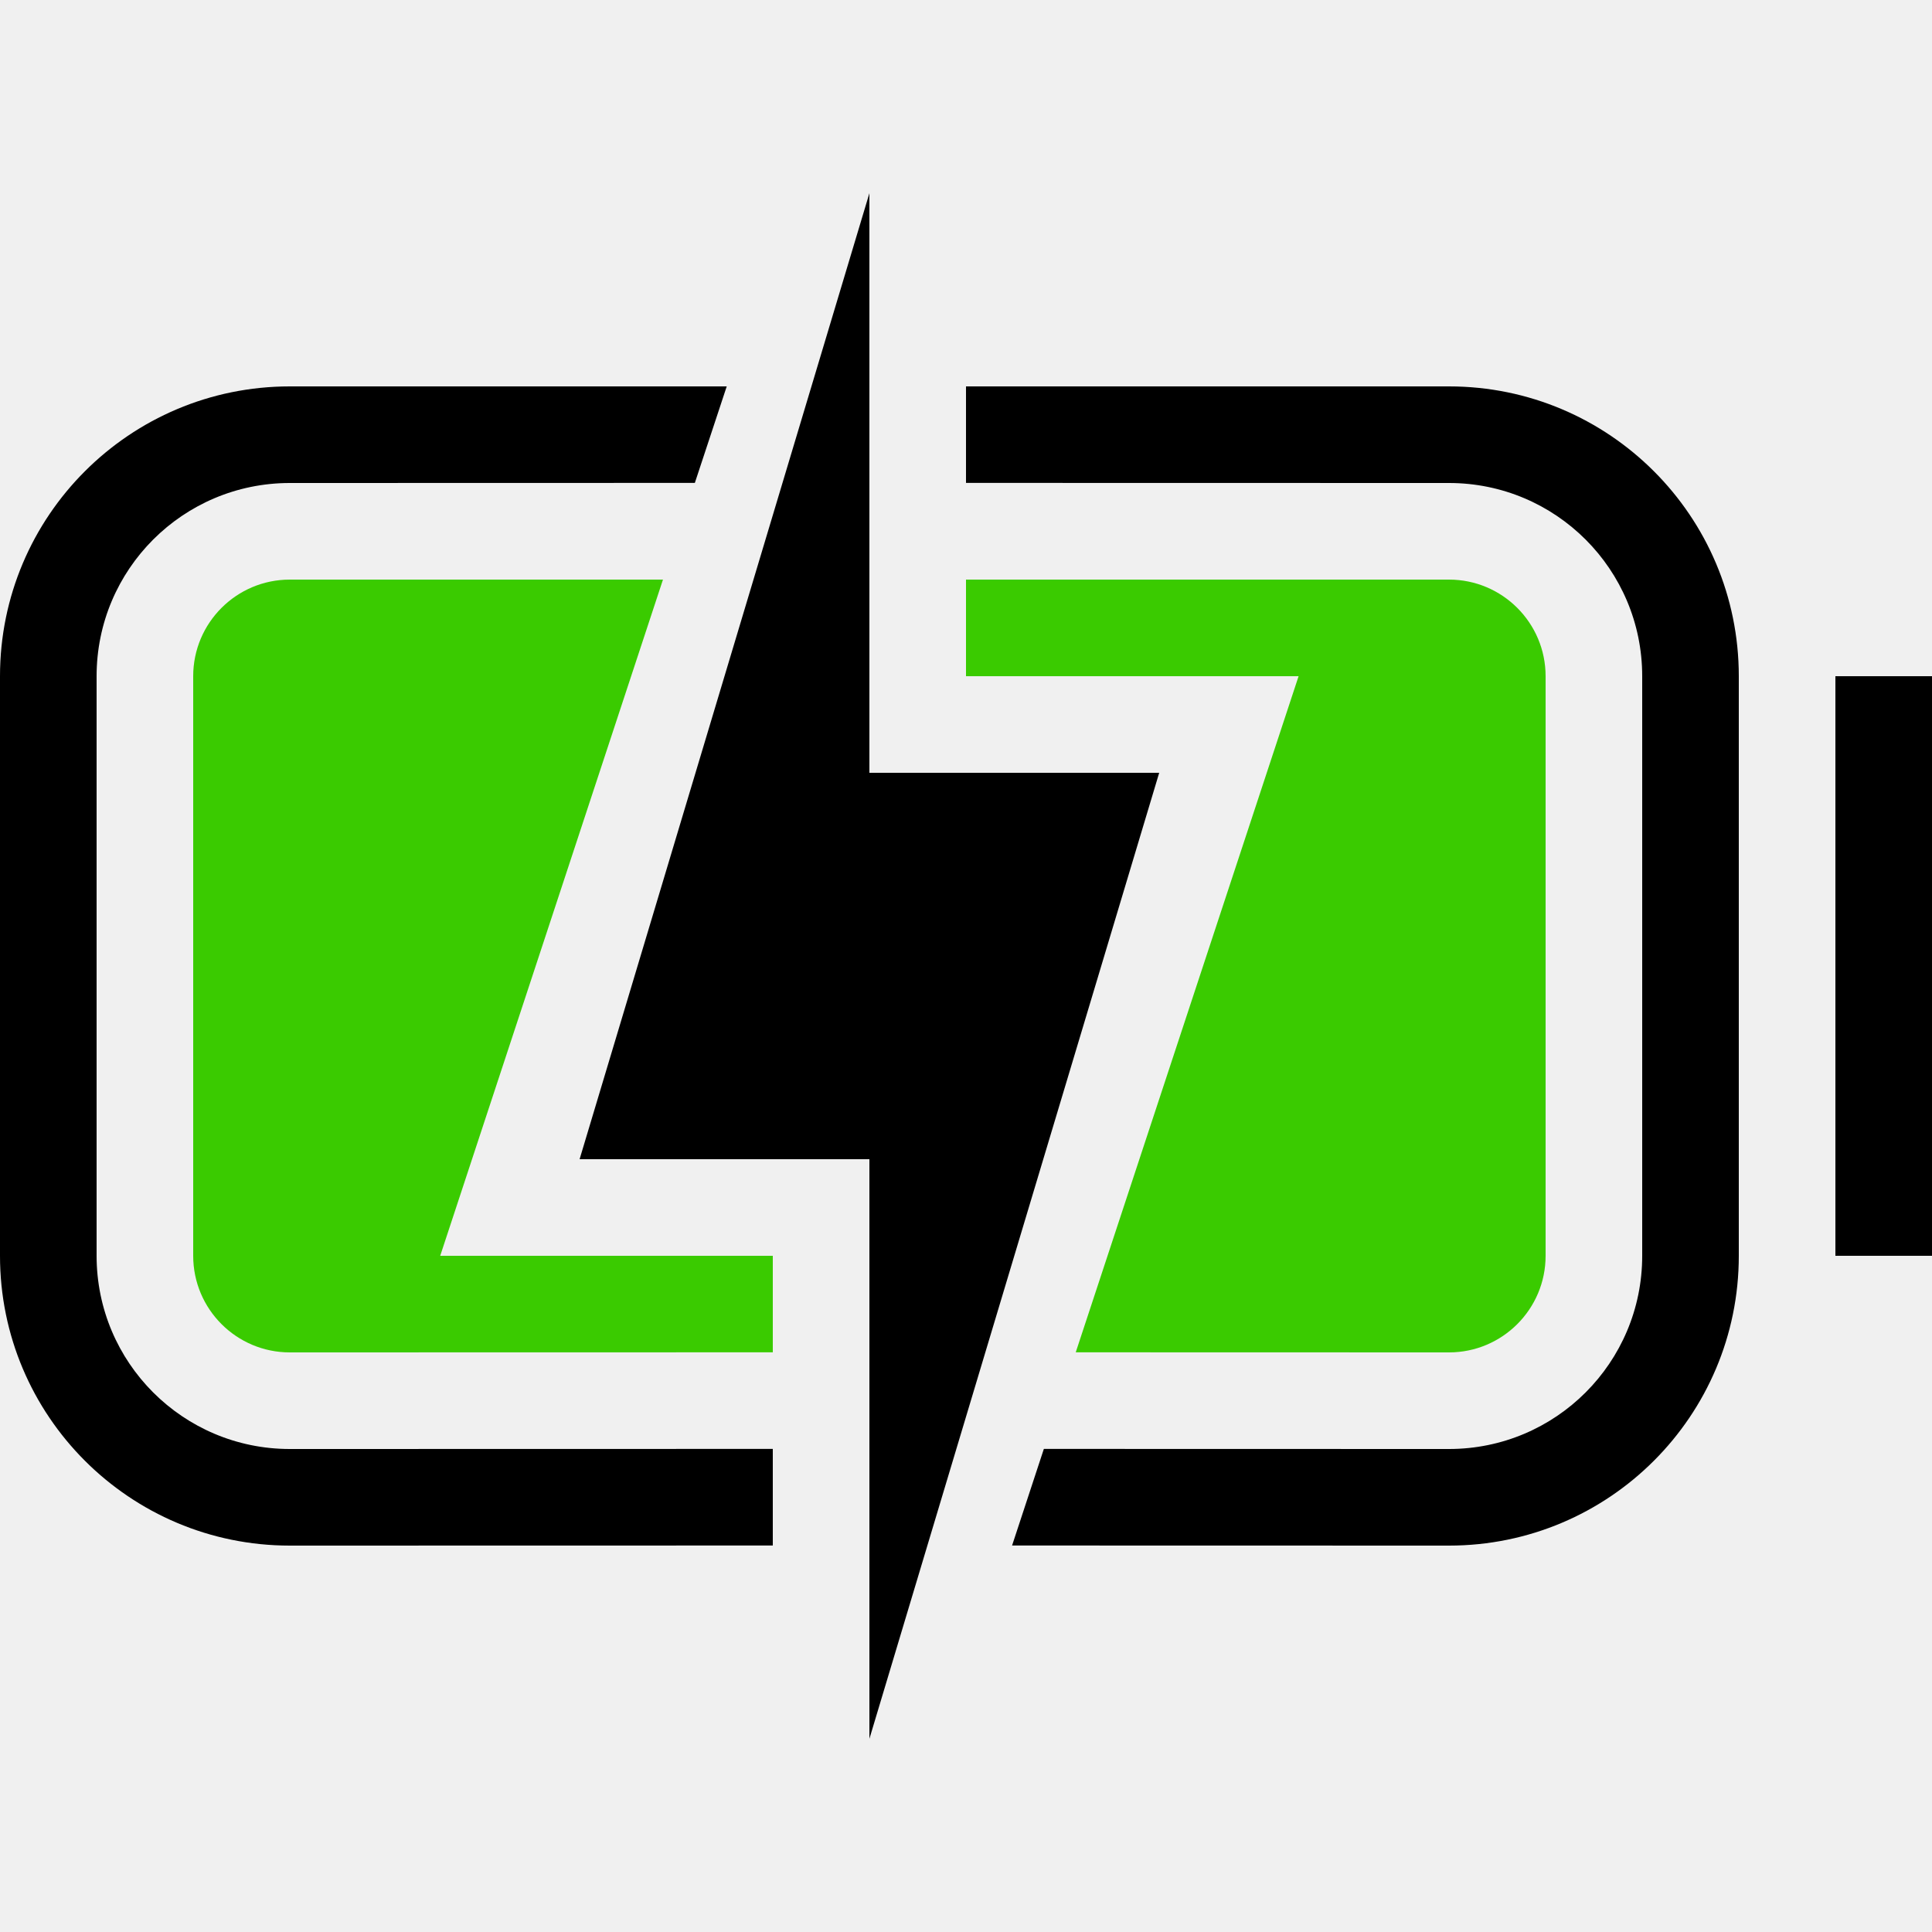
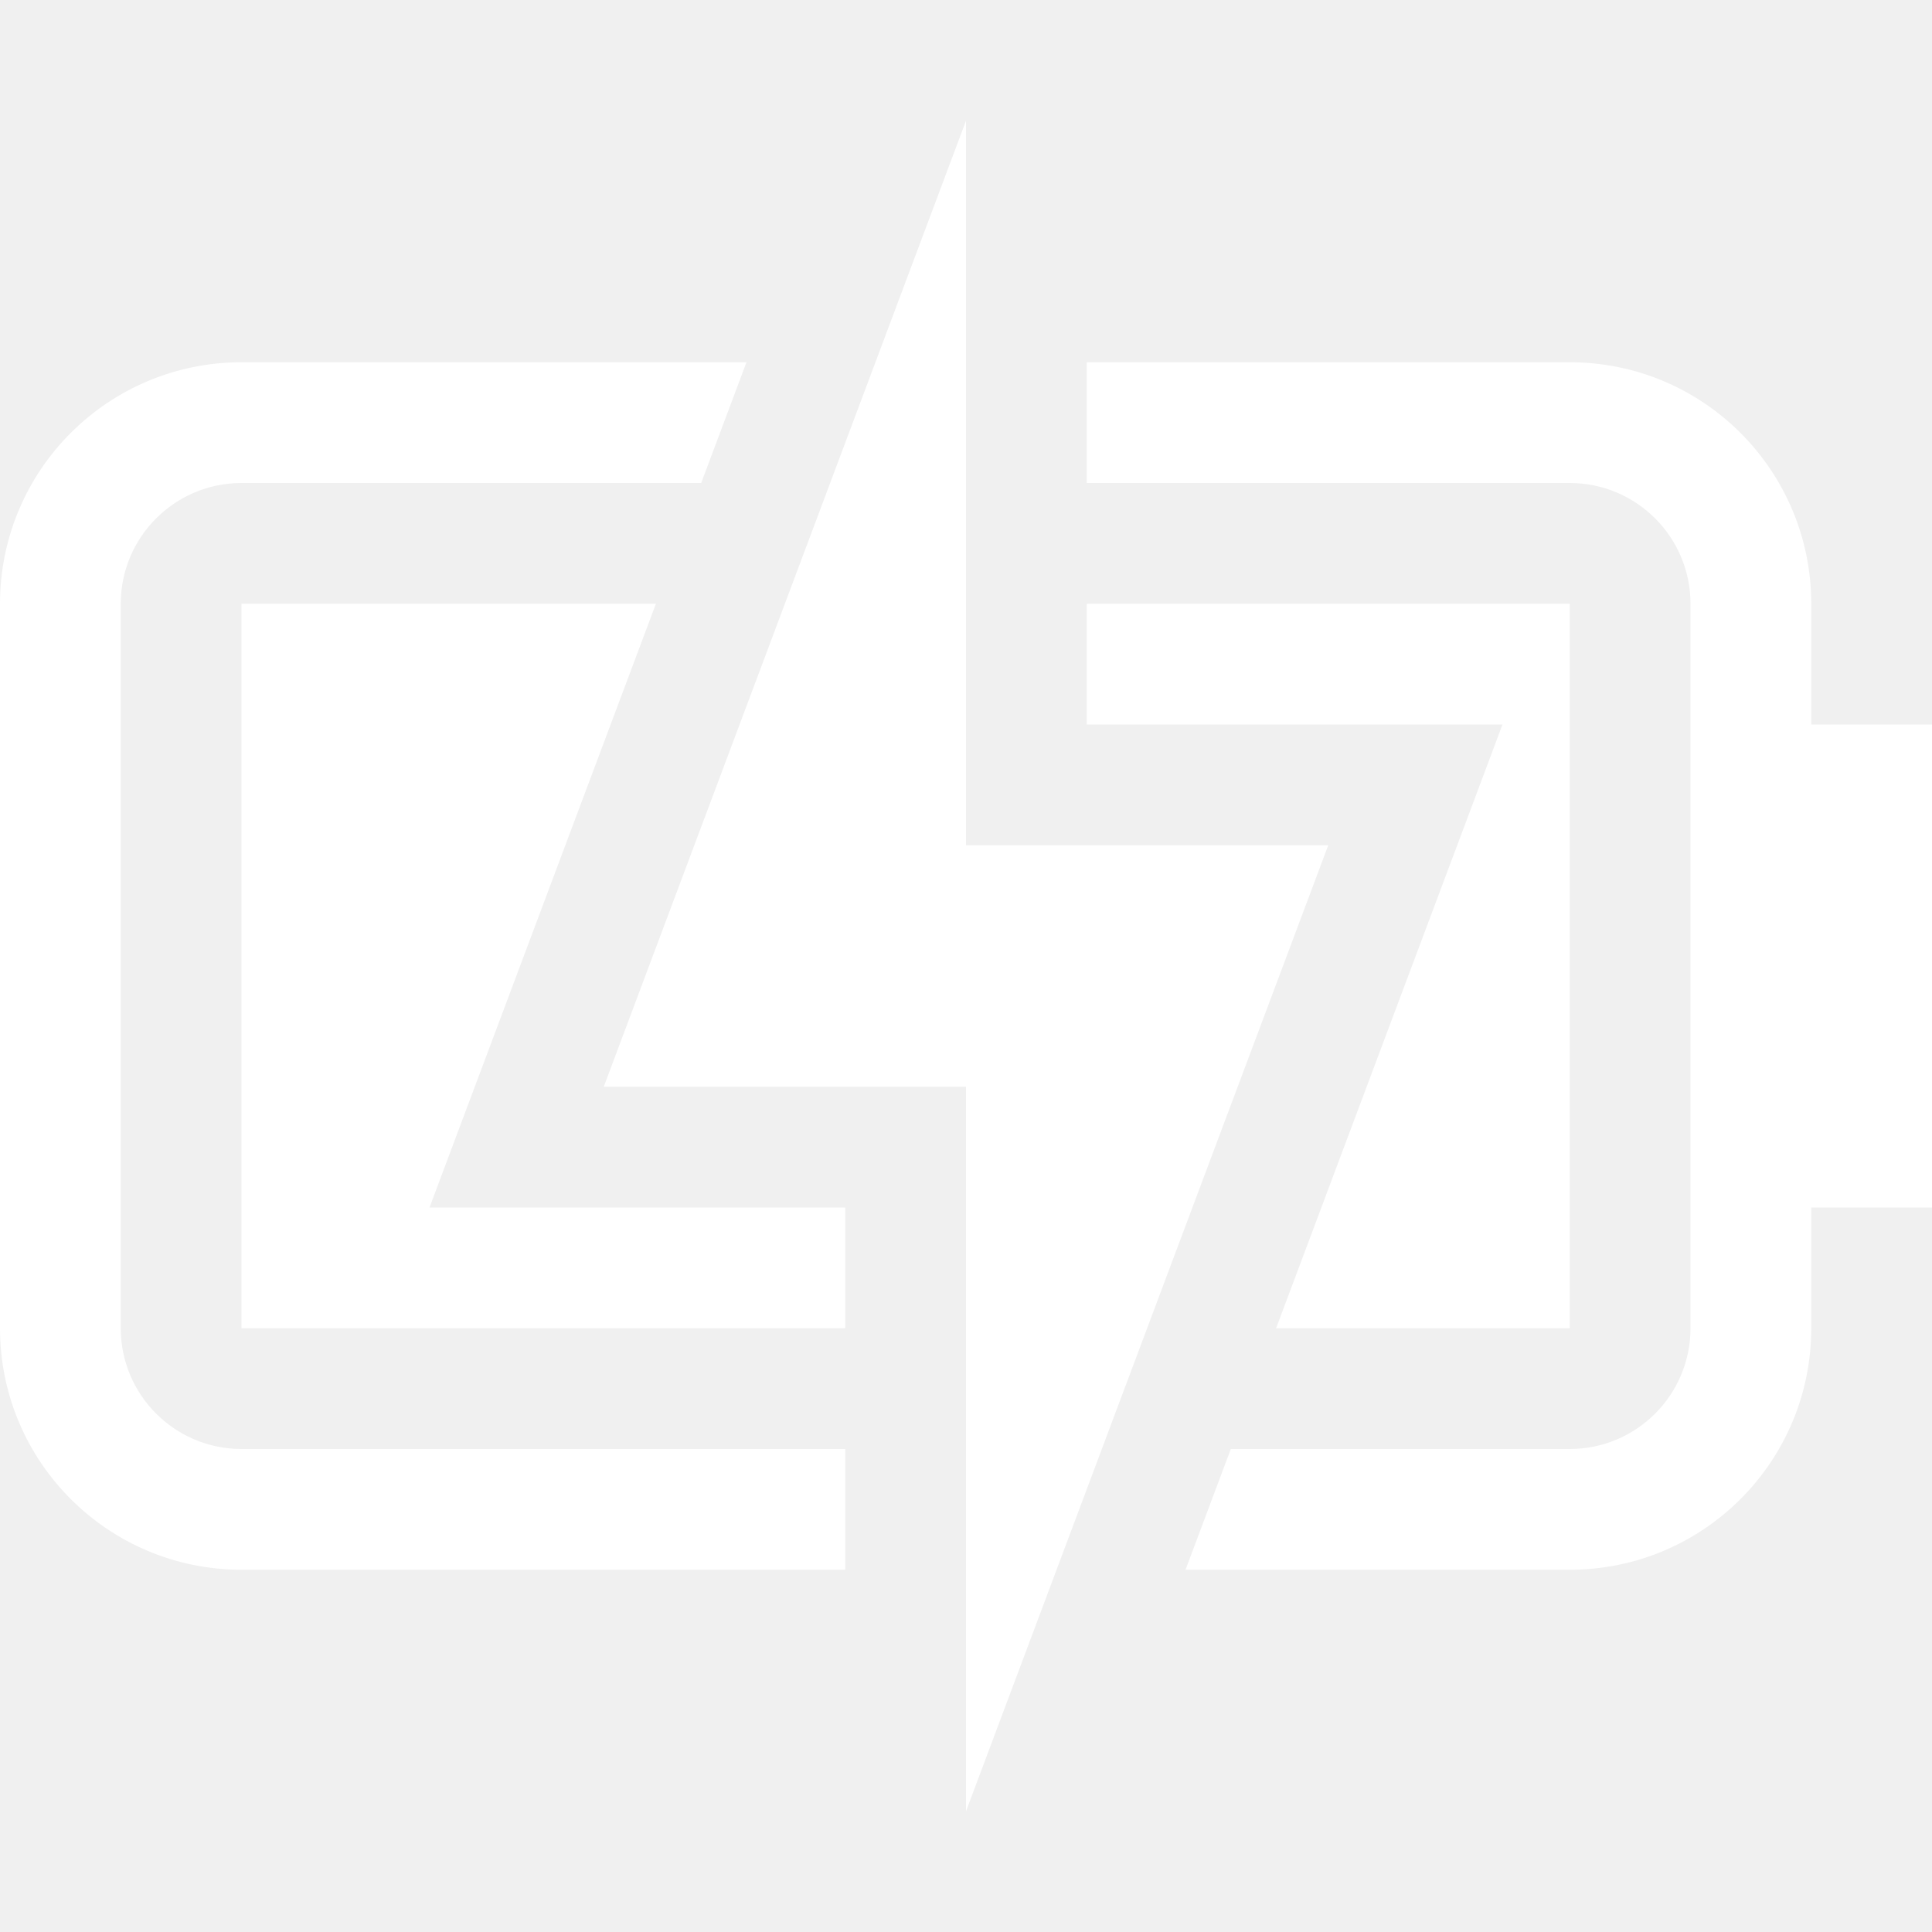
- <svg xmlns="http://www.w3.org/2000/svg" width="20" height="20" viewBox="0 0 20 20">
-   <g fill="none" fill-rule="evenodd" transform="translate(0 2)">
-     <path fill="#3ACB00" d="M4.863,0 L2.557,7 L6,7 L6,7.999 L1,8 C0.448,8 6.76353751e-17,7.552 0,7 L0,1 C-6.76353751e-17,0.448 0.448,-1.86416015e-13 1,-1.86517468e-13 L4.863,0 Z M13,-1.86517468e-13 C13.552,-1.86618921e-13 14,0.448 14,1 L14,7 C14,7.552 13.552,8 13,8 L9.136,7.999 L11.443,1 L8,1 L8,0 L13,-1.86517468e-13 Z" transform="translate(2 4)" />
-     <path fill="#000" d="M7.523,2 L7.193,2.999 L3,3 C1.895,3 1,3.895 1,5 L1,11 C1,12.105 1.895,13 3,13 L8,12.999 L8,13.999 L3,14 C1.343,14 0,12.657 0,11 L0,5 C0,3.343 1.343,2 3,2 L7.523,2 Z M15,2 C16.657,2 18,3.343 18,5 L18,11 C18,12.657 16.657,14 15,14 L10.477,13.999 L10.806,12.999 L15,13 C16.105,13 17,12.105 17,11 L17,5 C17,3.895 16.105,3 15,3 L10,2.999 L10,2 L15,2 Z M20,5 L20,11 L19,11 L19,5 L20,5 Z" />
-     <polygon fill="#000" points="12 6 9 16 9 10 6 10 9 0 9 6" />
+ <svg xmlns="http://www.w3.org/2000/svg" width="16px" height="16px" viewBox="0 0 16 16" version="1.1">
+   <g id="battery-100-plugged-symbolic" stroke="none" stroke-width="1" fill="none" fill-rule="evenodd">
+     <polygon id="路径" fill="#FFFFFF" points="2 5 5.432 5 3.557 10 7 10 7 11 2 11" />
+     <polygon id="路径" fill="#FFFFFF" points="13 5 13 11 10.568 11 12.443 6 9 6 9 5" />
+     <path d="M8,7 L11,7 L8,15 L8,9 L5,9 L8,1 L8,7 Z M6.182,3 L5.807,4 L2,4 C1.448,4 1,4.448 1,5 L1,11 C1,11.552 1.448,12 2,12 L7,12 L7,13 L2,13 C0.895,13 0,12.105 0,11 L0,5 C0,3.895 0.895,3 2,3 L6.182,3 Z M9,3 L13,3 C14.105,3 15,3.895 15,5 L15,6 L16,6 L16,10 L15,10 L15,11 C15,12.105 14.105,13 13,13 L9.818,13 L10.193,12 L13,12 C13.552,12 14,11.552 14,11 L14,5 C14,4.448 13.552,4 13,4 L9,4 L9,3 Z" id="形状" fill="#FFFFFF" fill-rule="nonzero" />
  </g>
</svg>
